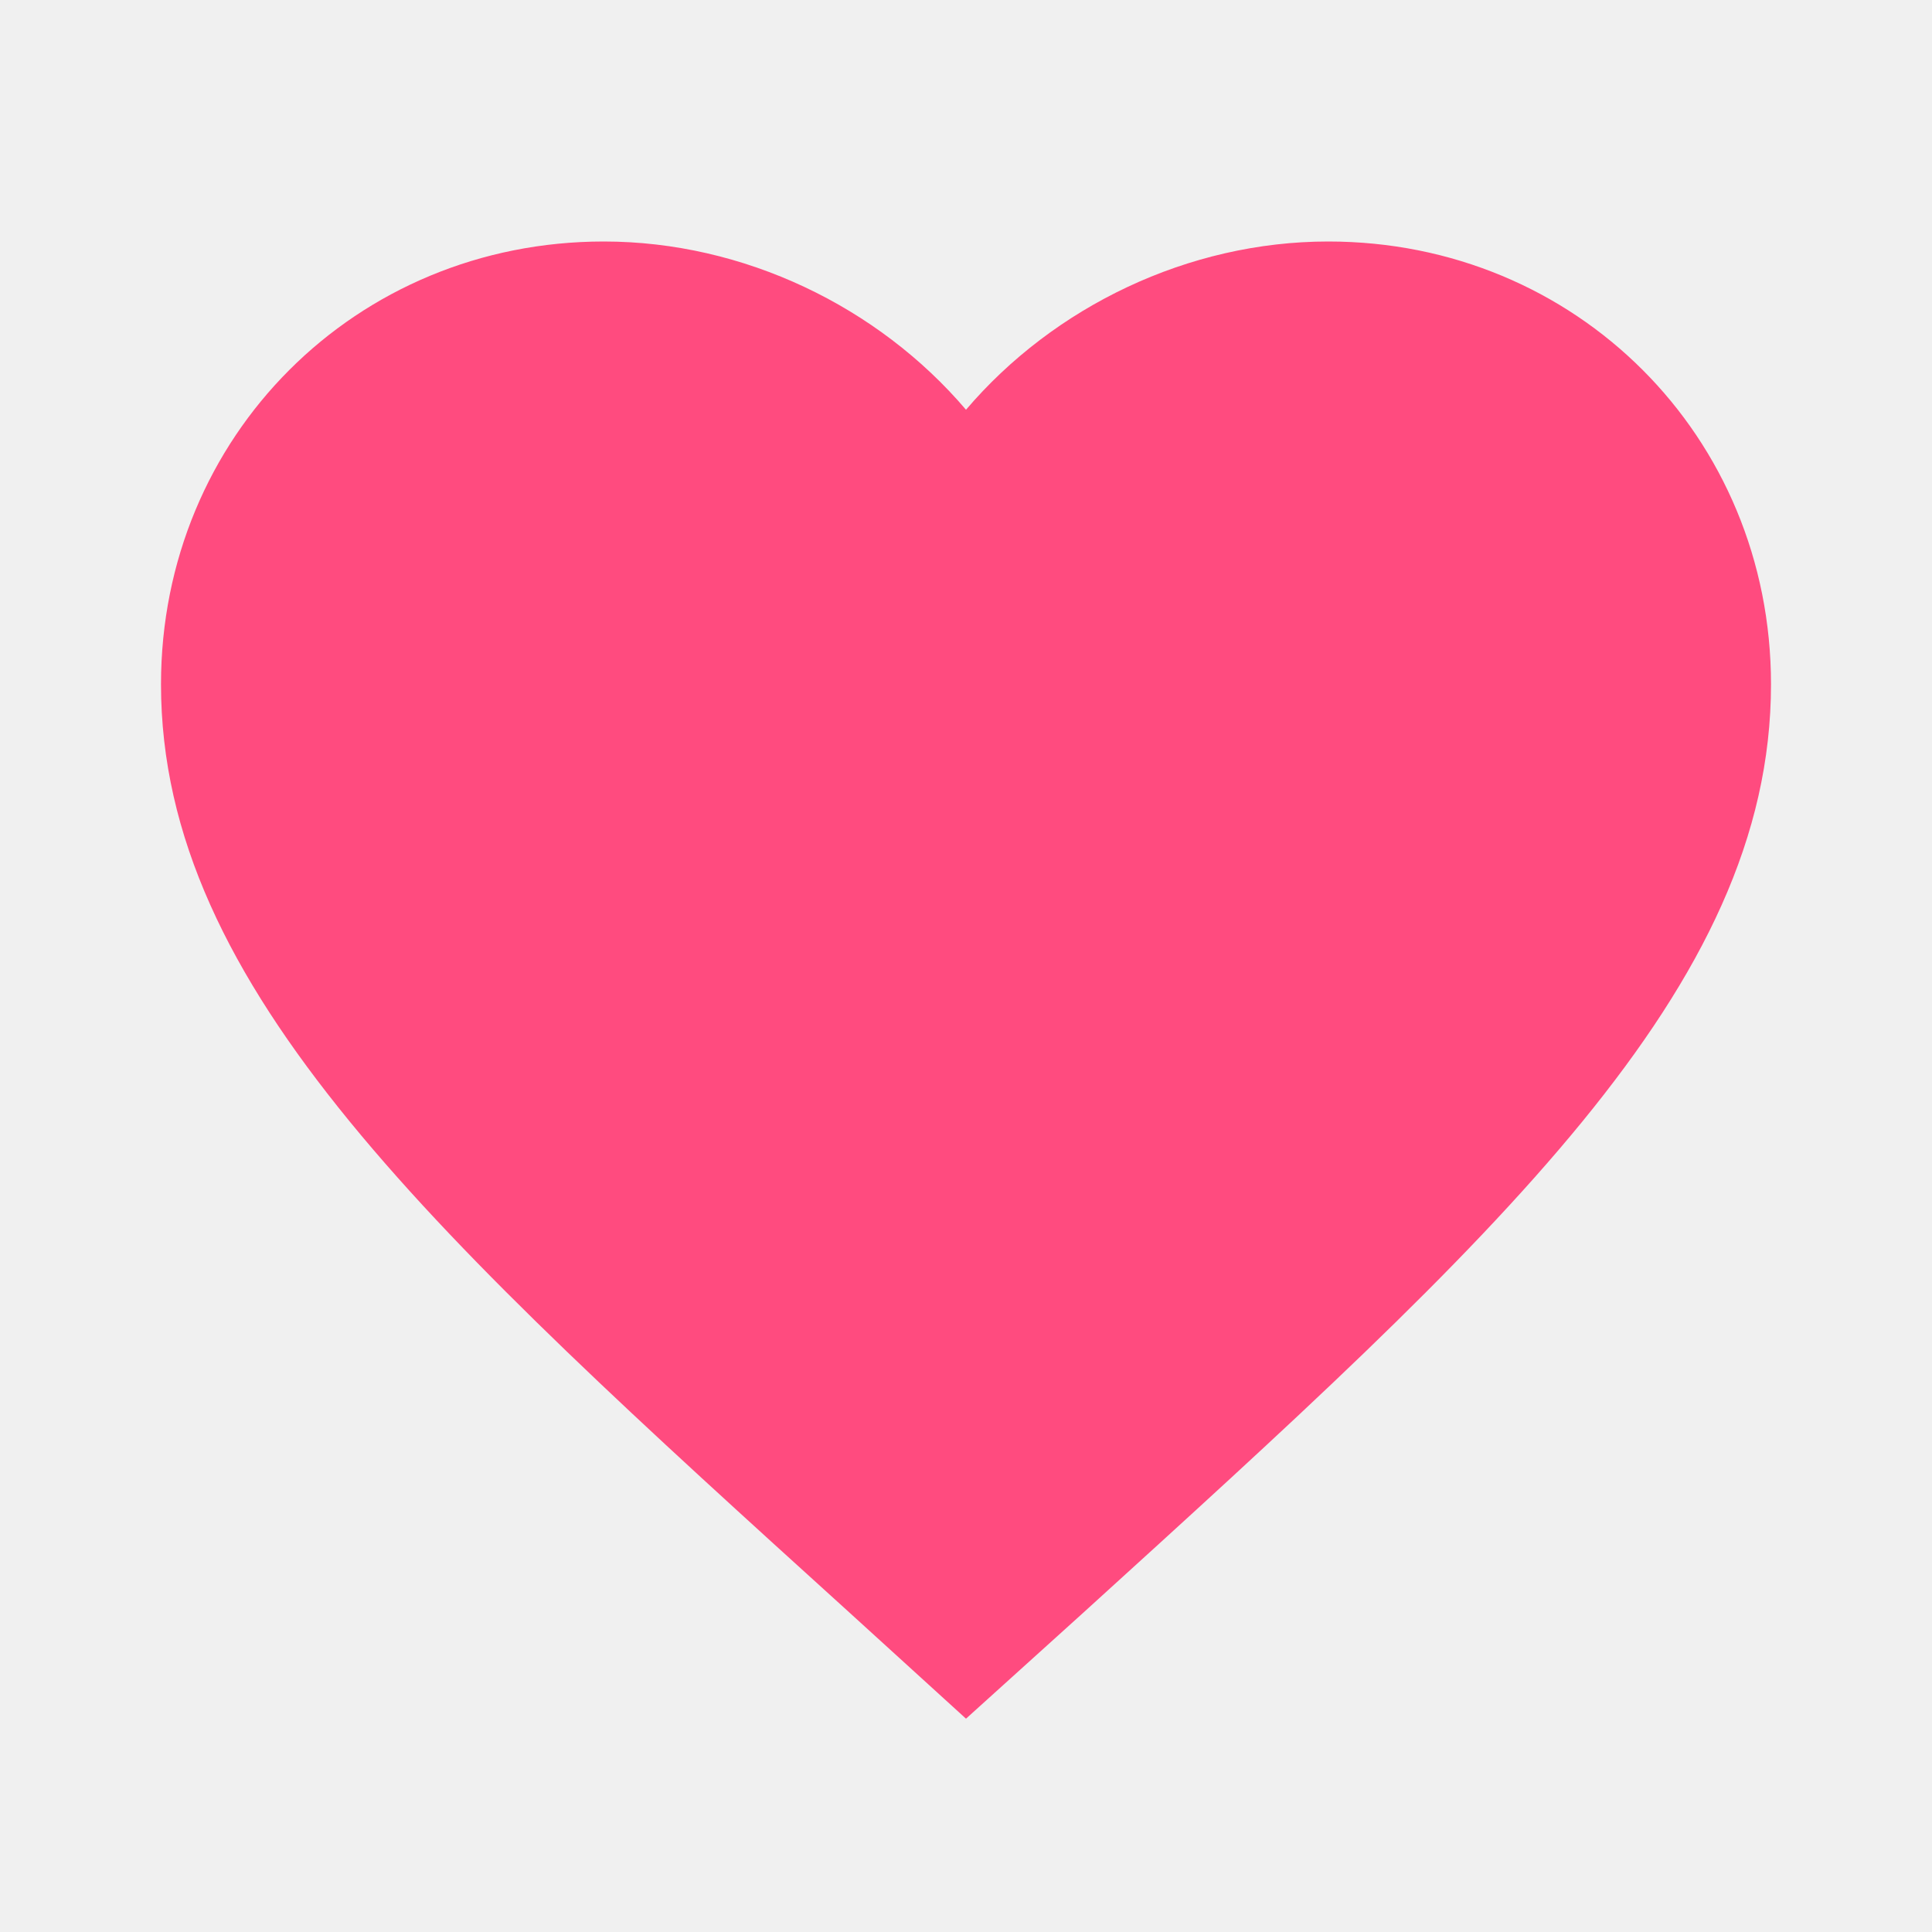
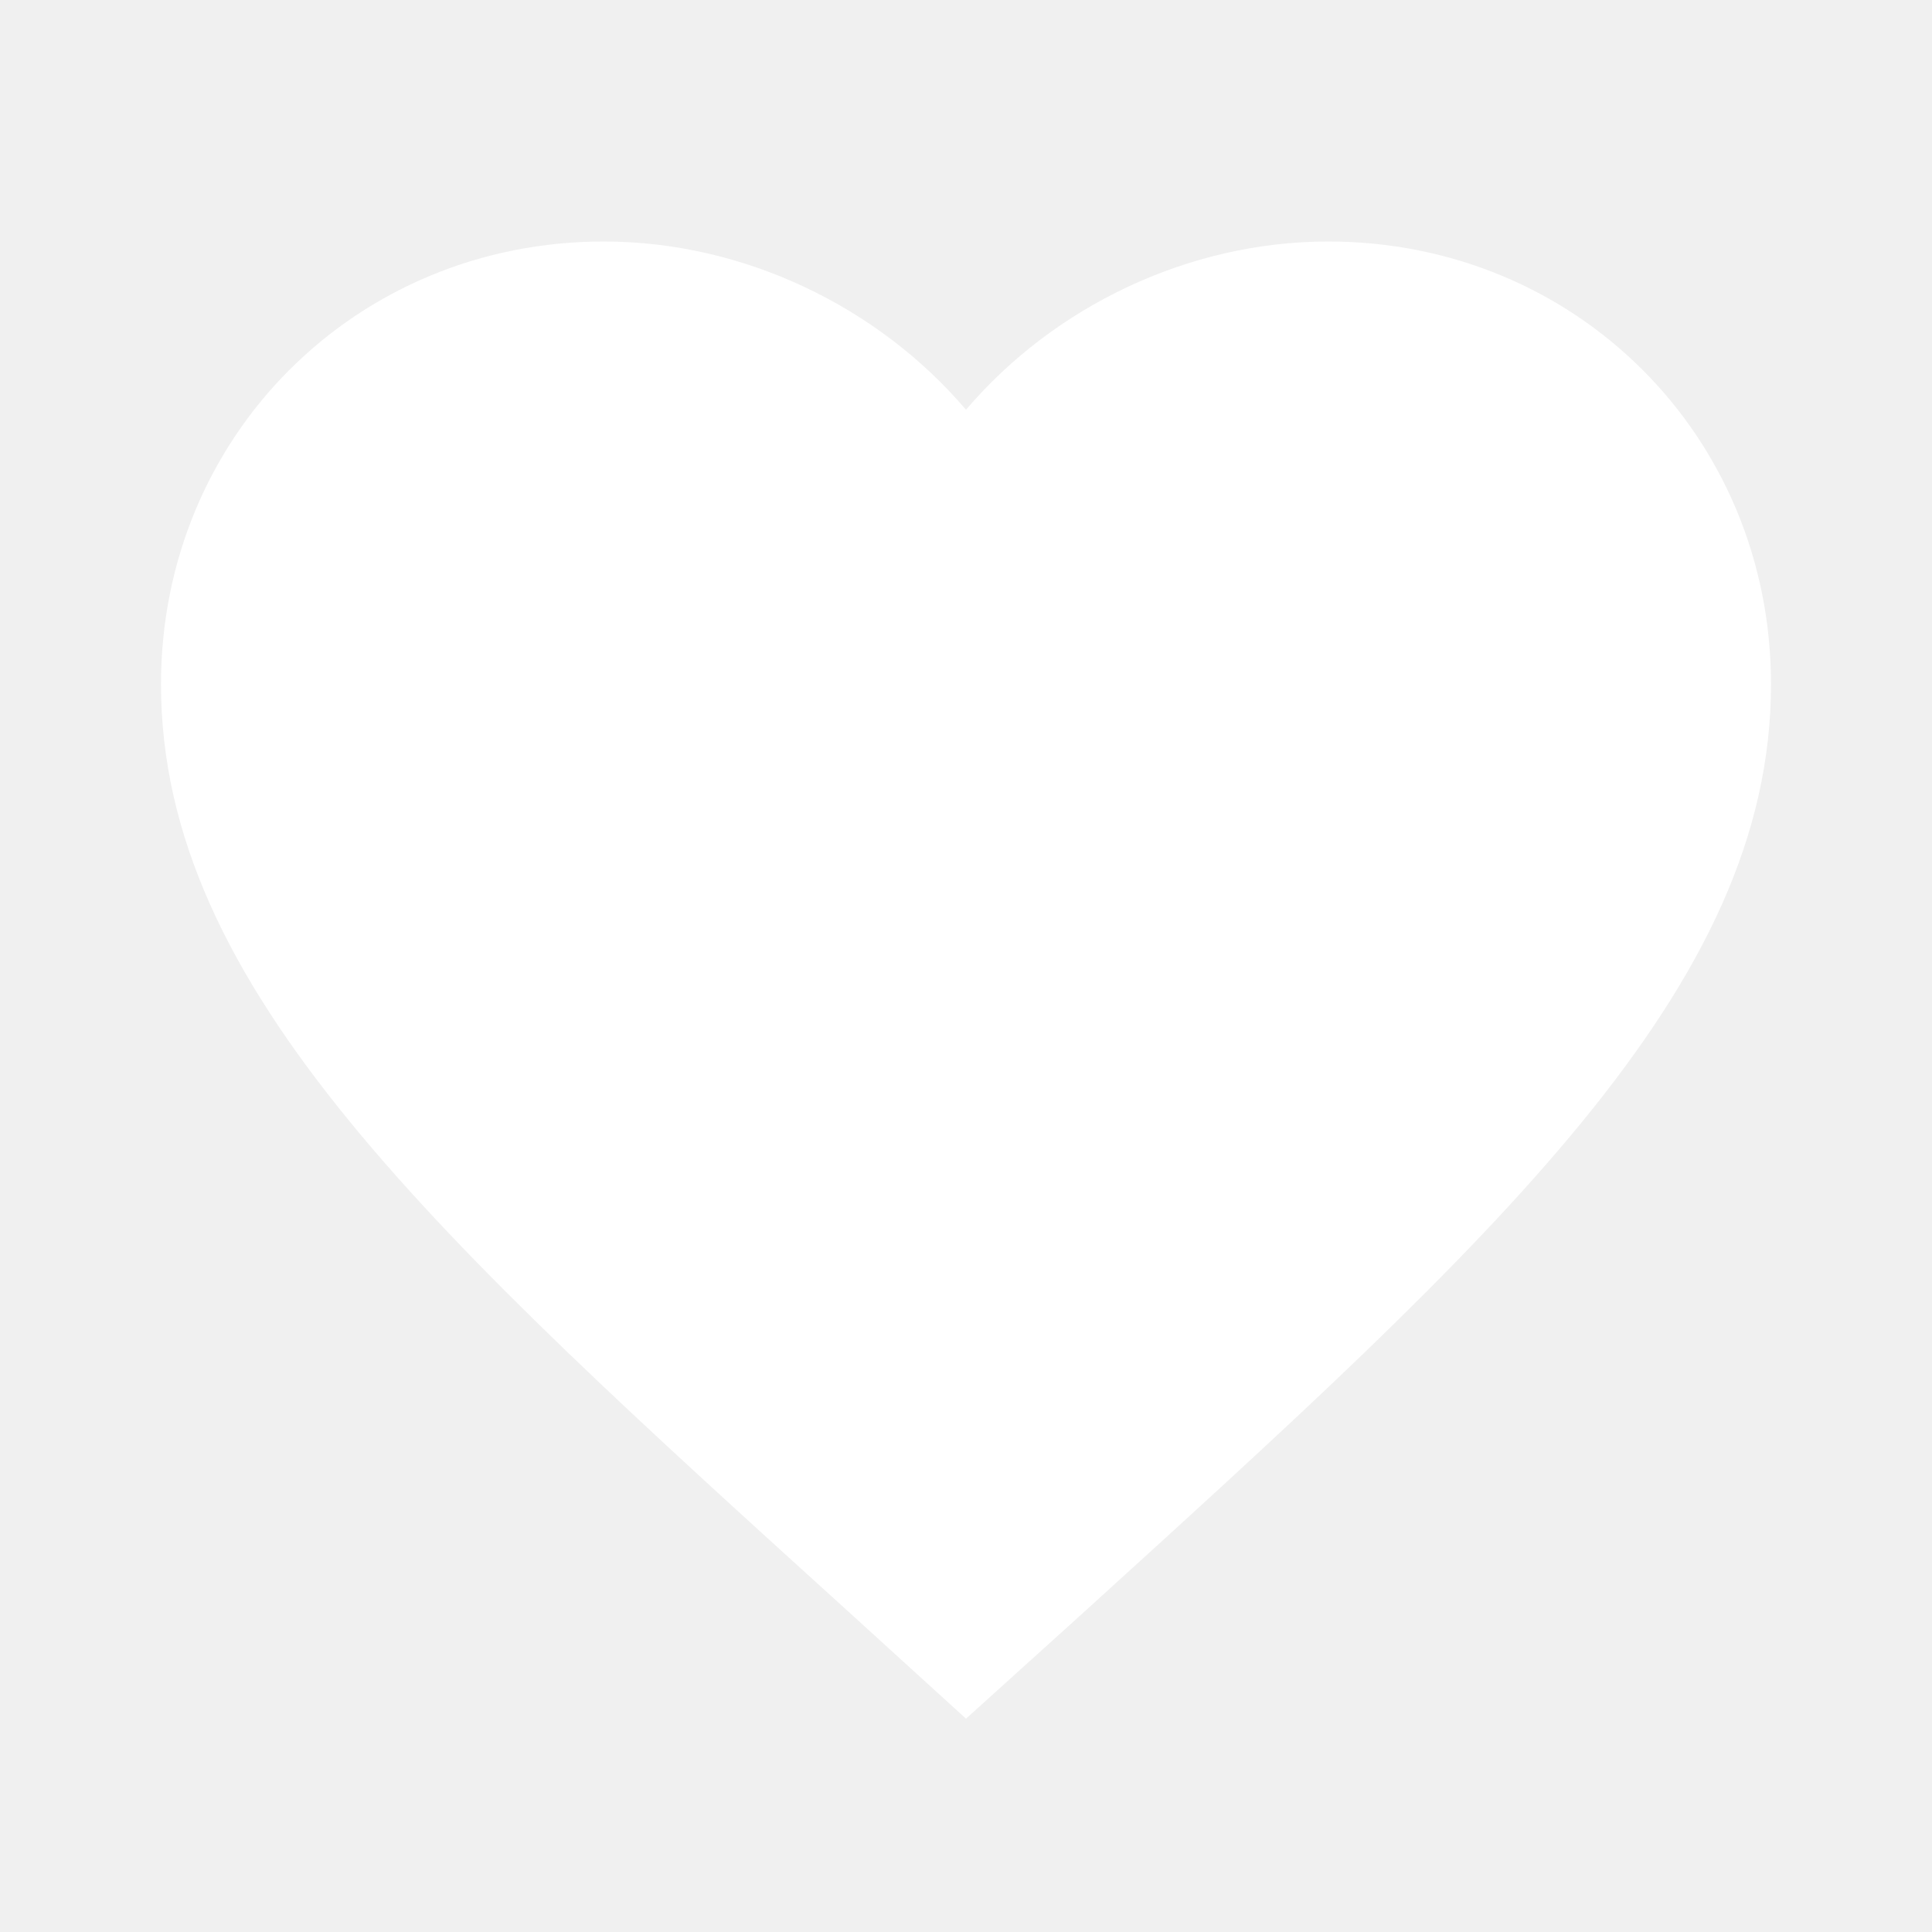
- <svg xmlns="http://www.w3.org/2000/svg" viewBox="0 0 24 24" fill="#FF4B7F" stroke="none">
+ <svg xmlns="http://www.w3.org/2000/svg" viewBox="0 0 24 24" fill="#FFFFFF" stroke="none">
  <path d="M12 21.35l-1.45-1.32C5.4 15.36 2 12.28 2 8.5 2 5.42 4.42 3 7.5 3c1.74 0 3.41.81 4.5 2.09C13.09 3.81 14.76 3 16.5 3 19.58 3 22 5.42 22 8.5c0 3.78-3.4 6.86-8.55 11.54L12 21.35z" />
</svg>
